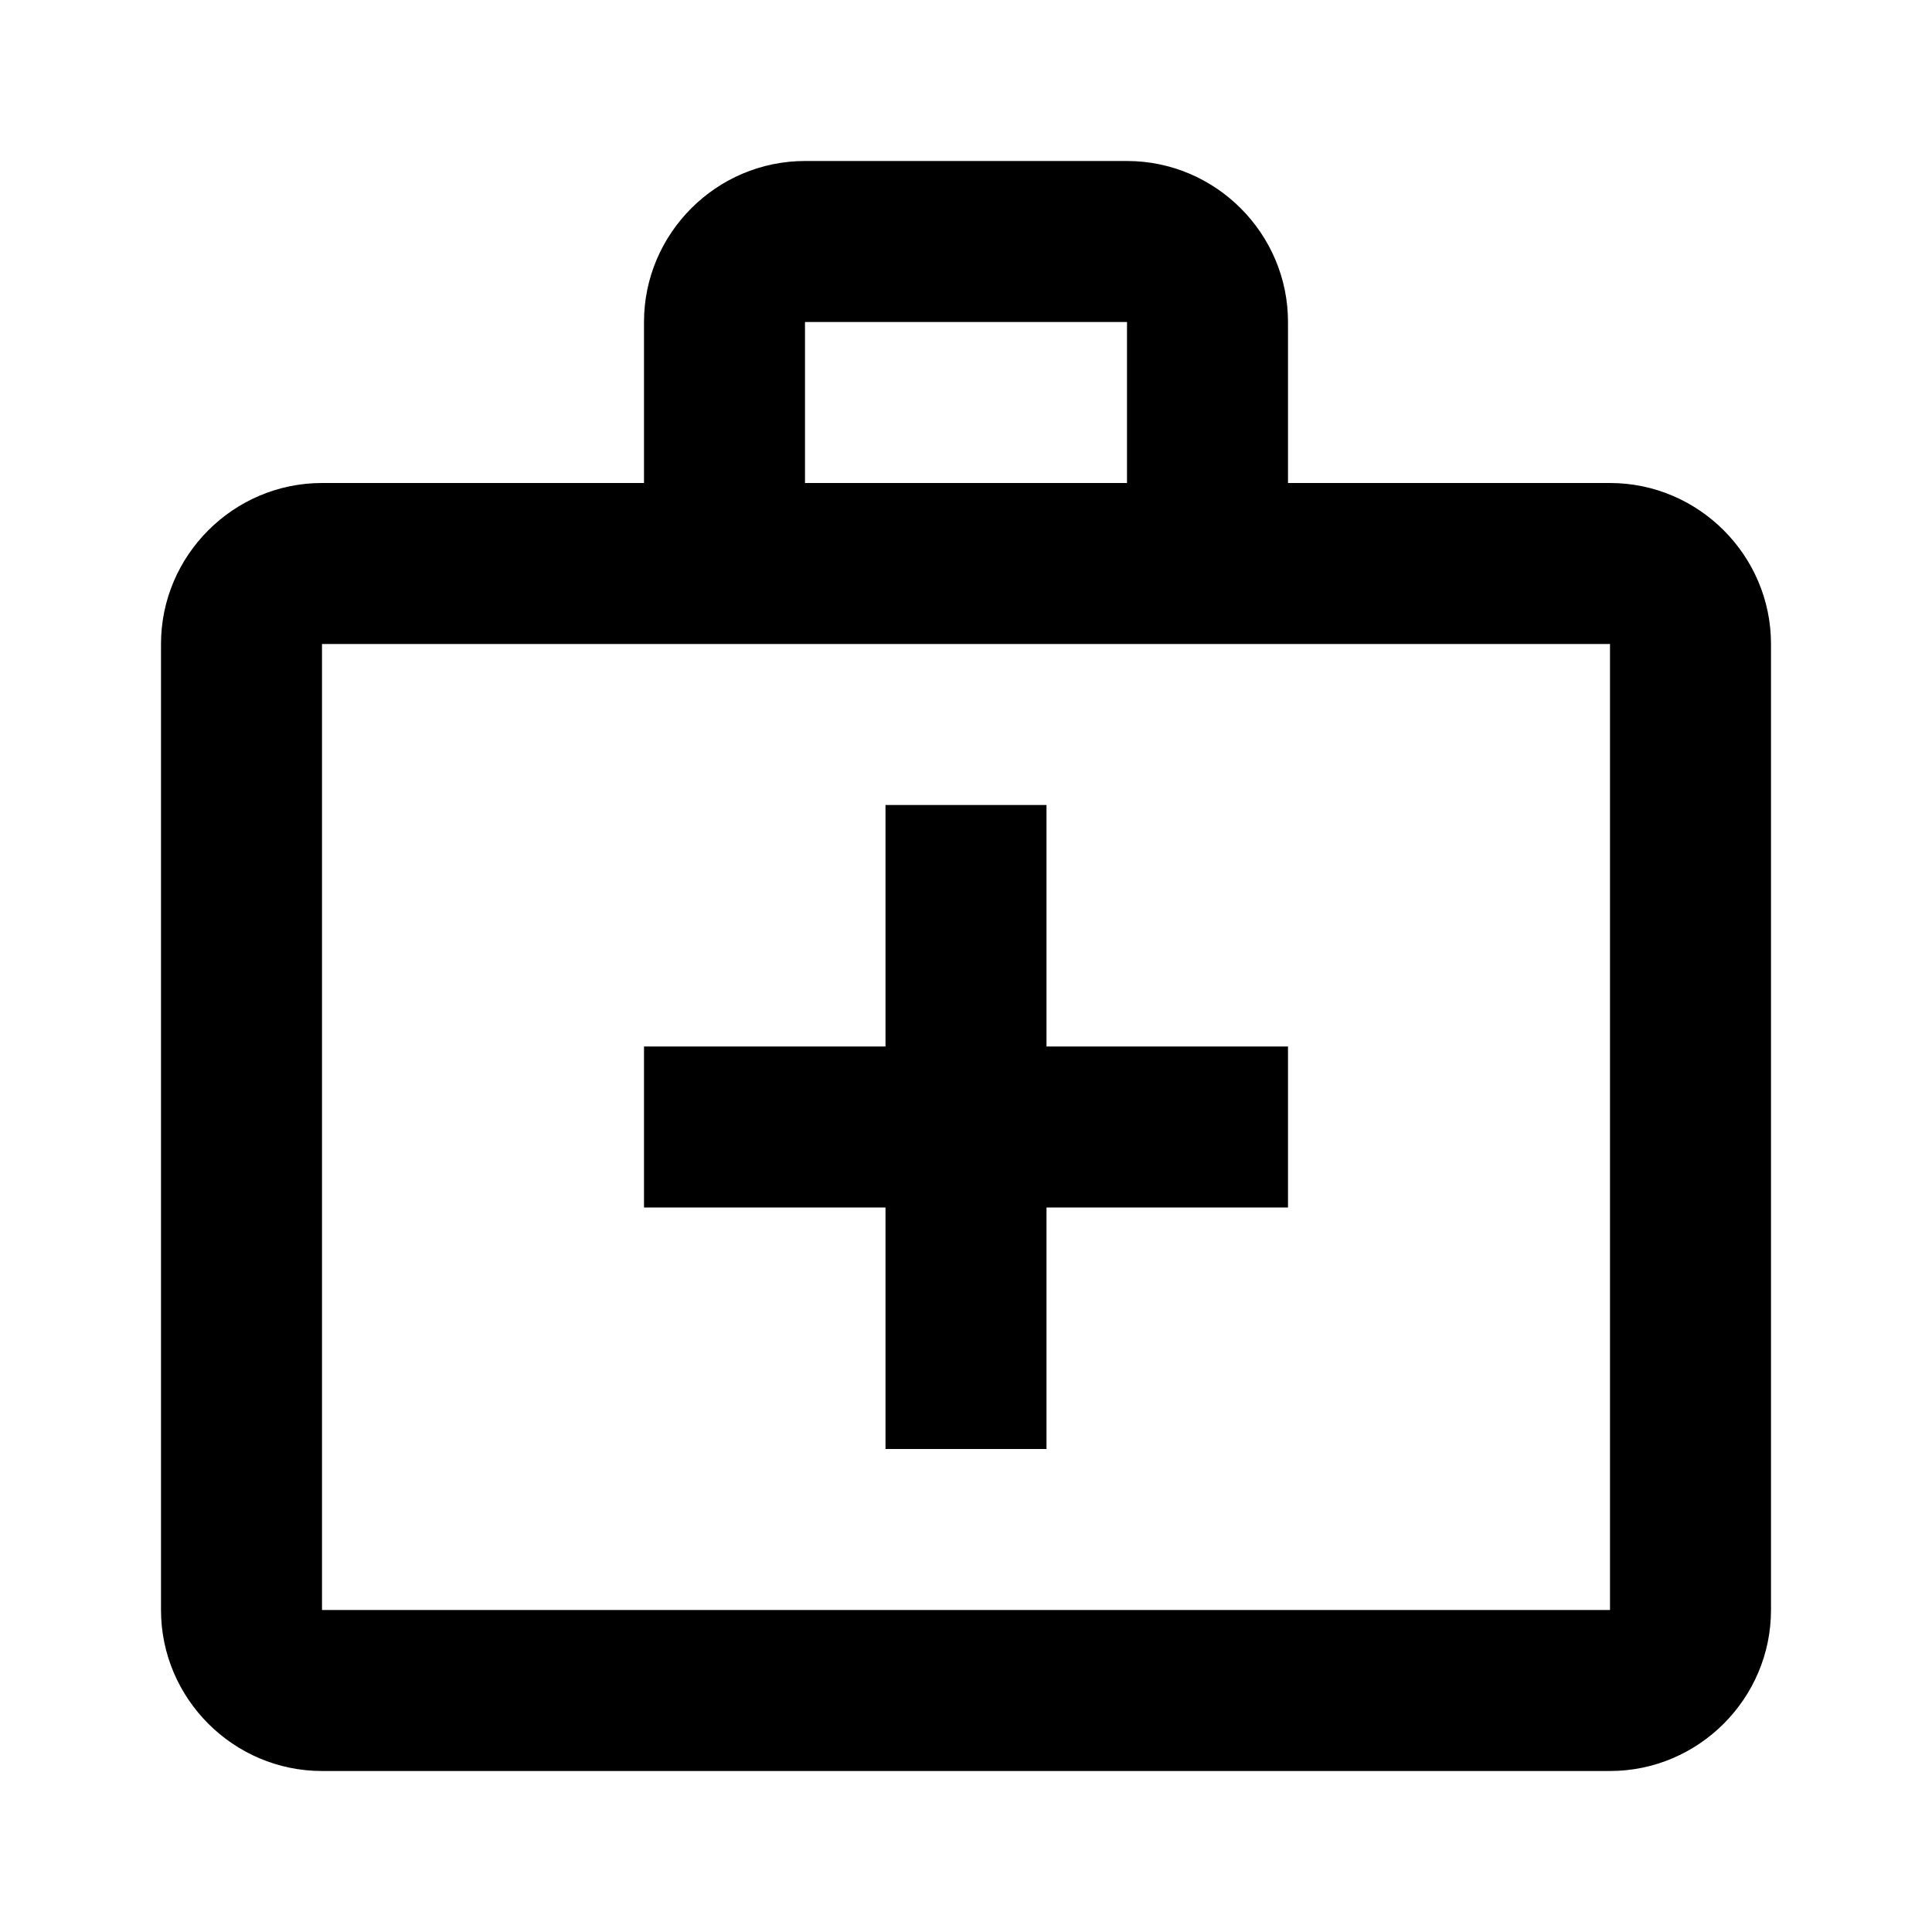
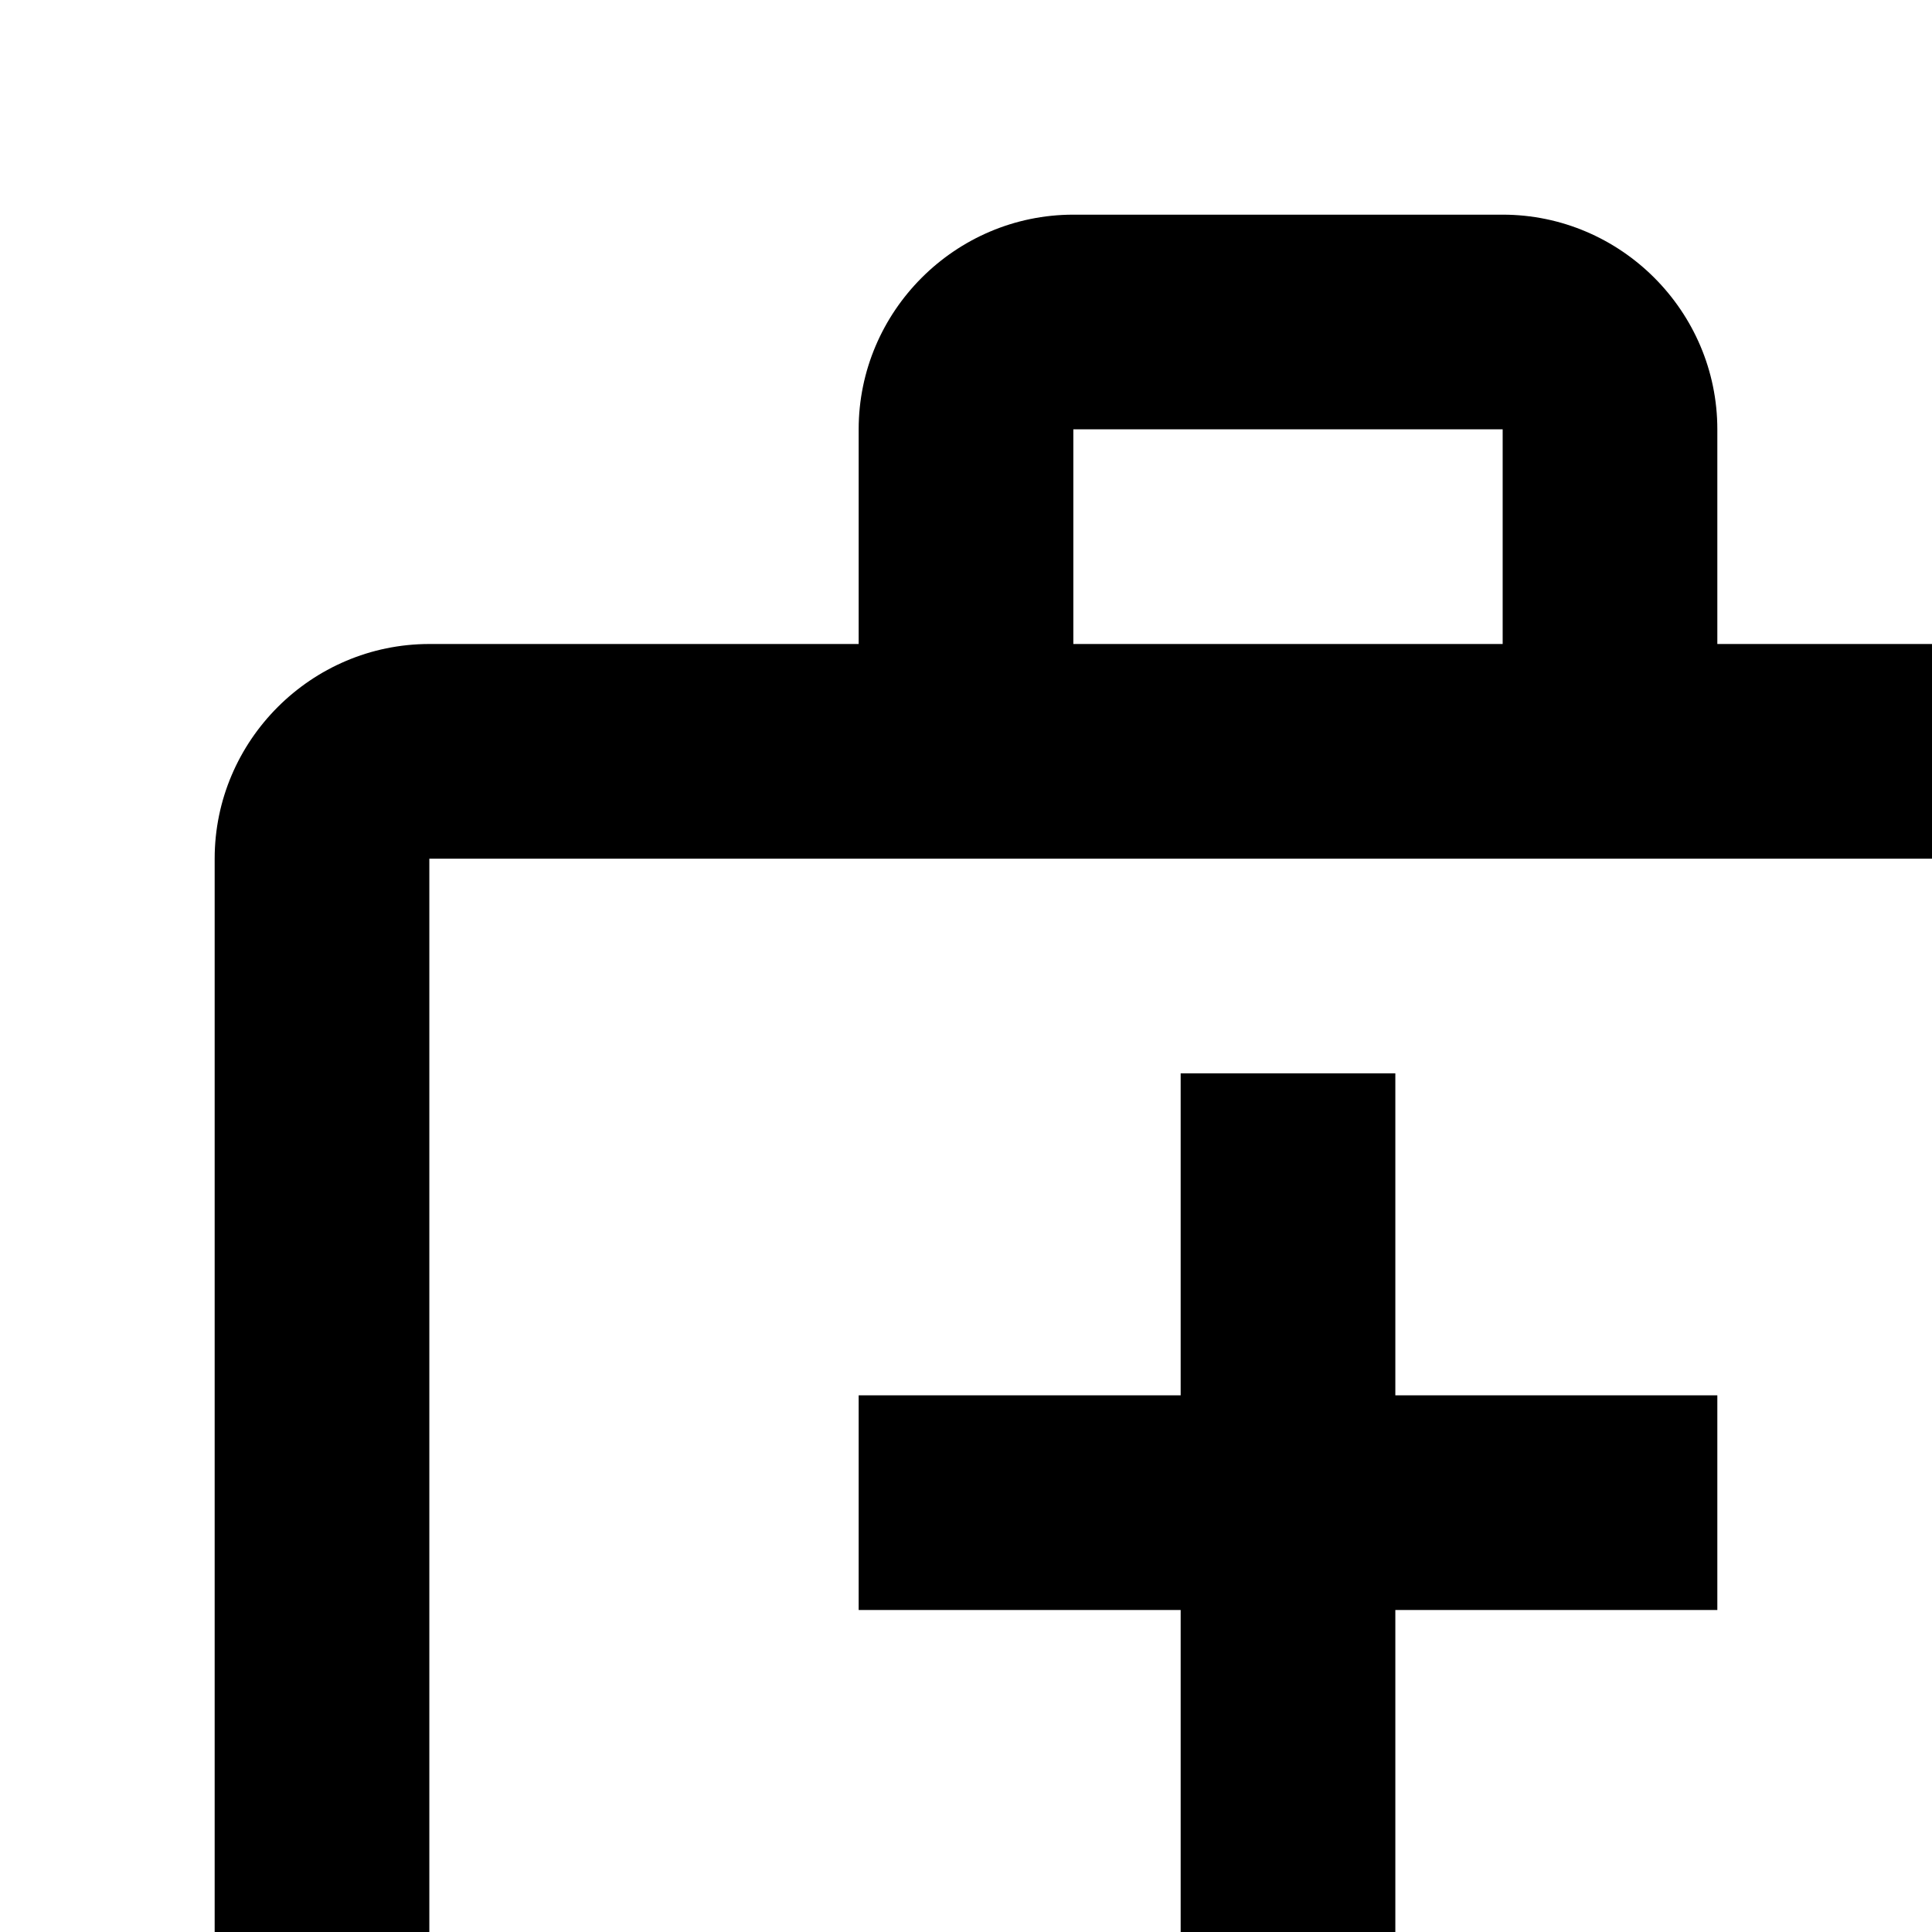
- <svg xmlns="http://www.w3.org/2000/svg" enable-background="new 0 0 24 24" height="24px" viewBox="0 0 24 24" width="24px" fill="#000000">
+ <svg xmlns="http://www.w3.org/2000/svg" enable-background="new 0 0 24 24" width="1.5em" height="1.5em" fill="currentColor">
  <g>
    <rect fill="none" height="24" width="24" />
  </g>
  <g>
    <g>
      <path d="M20,6h-4V4c0-1.1-0.9-2-2-2h-4C8.9,2,8,2.9,8,4v2H4C2.9,6,2,6.9,2,8v12c0,1.1,0.9,2,2,2h16c1.1,0,2-0.9,2-2V8 C22,6.9,21.1,6,20,6z M10,4h4v2h-4V4z M20,20H4V8h16V20z" />
      <polygon points="13,10 11,10 11,13 8,13 8,15 11,15 11,18 13,18 13,15 16,15 16,13 13,13" />
    </g>
  </g>
</svg>
